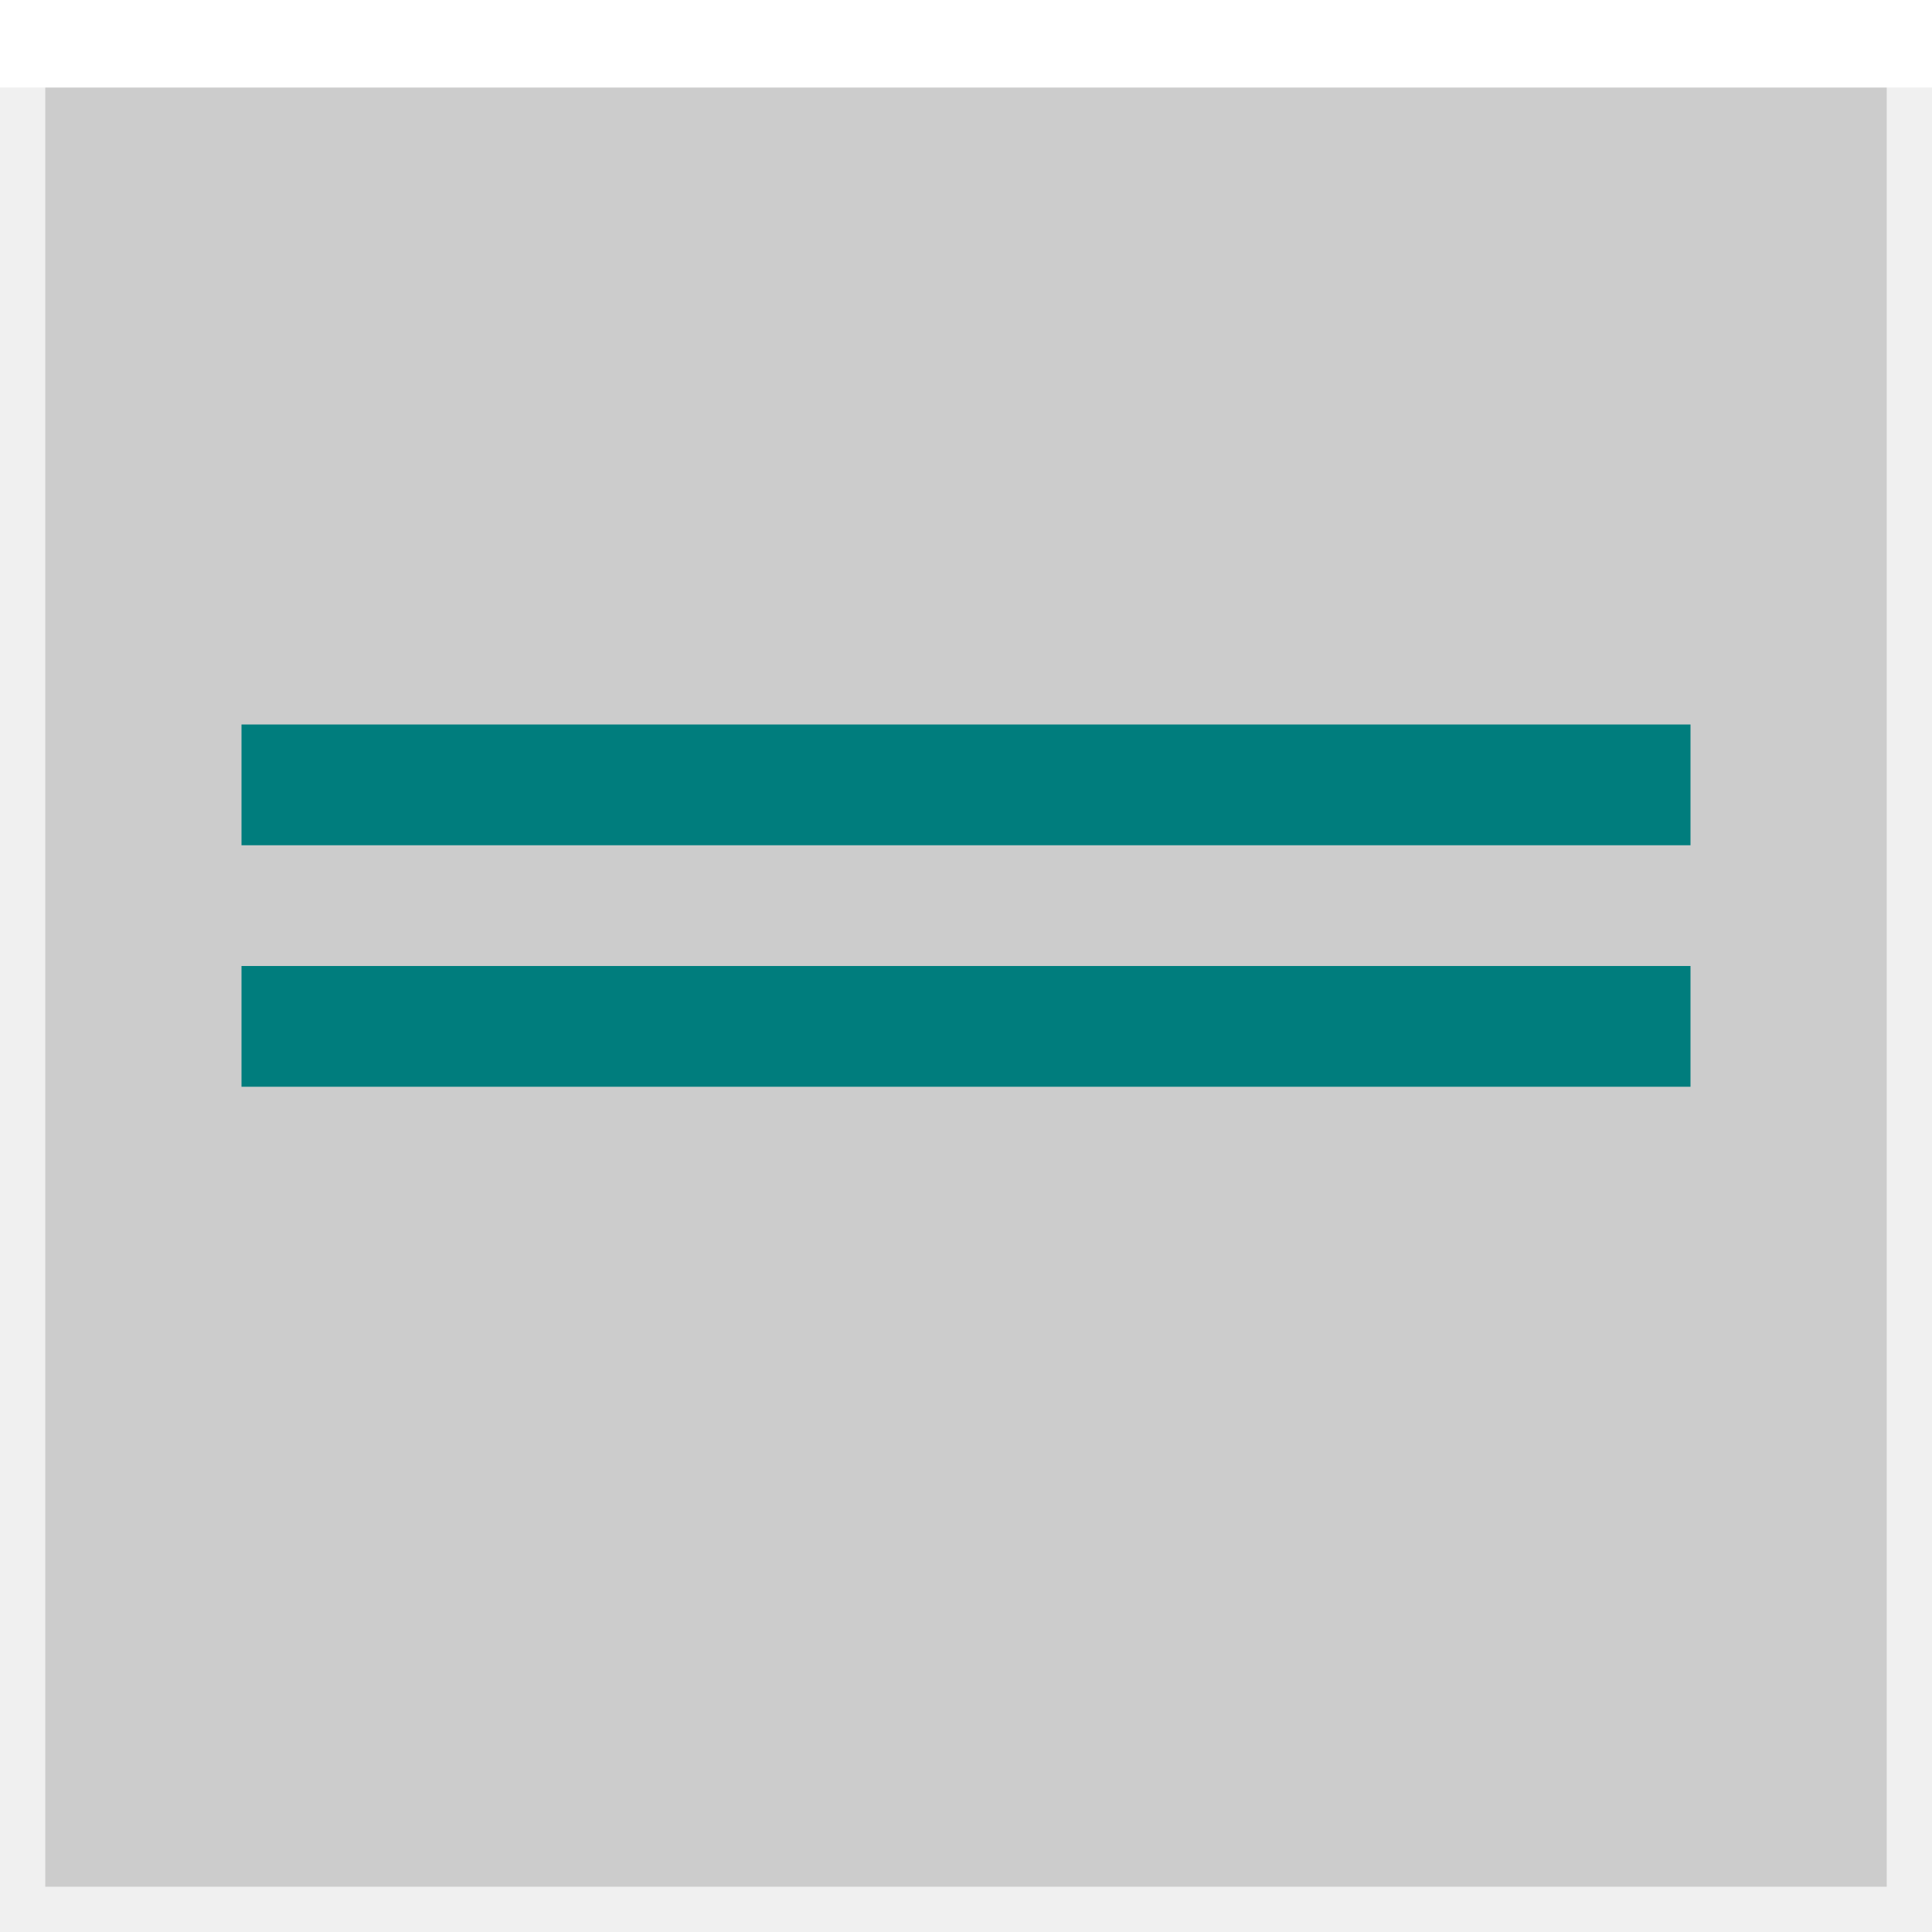
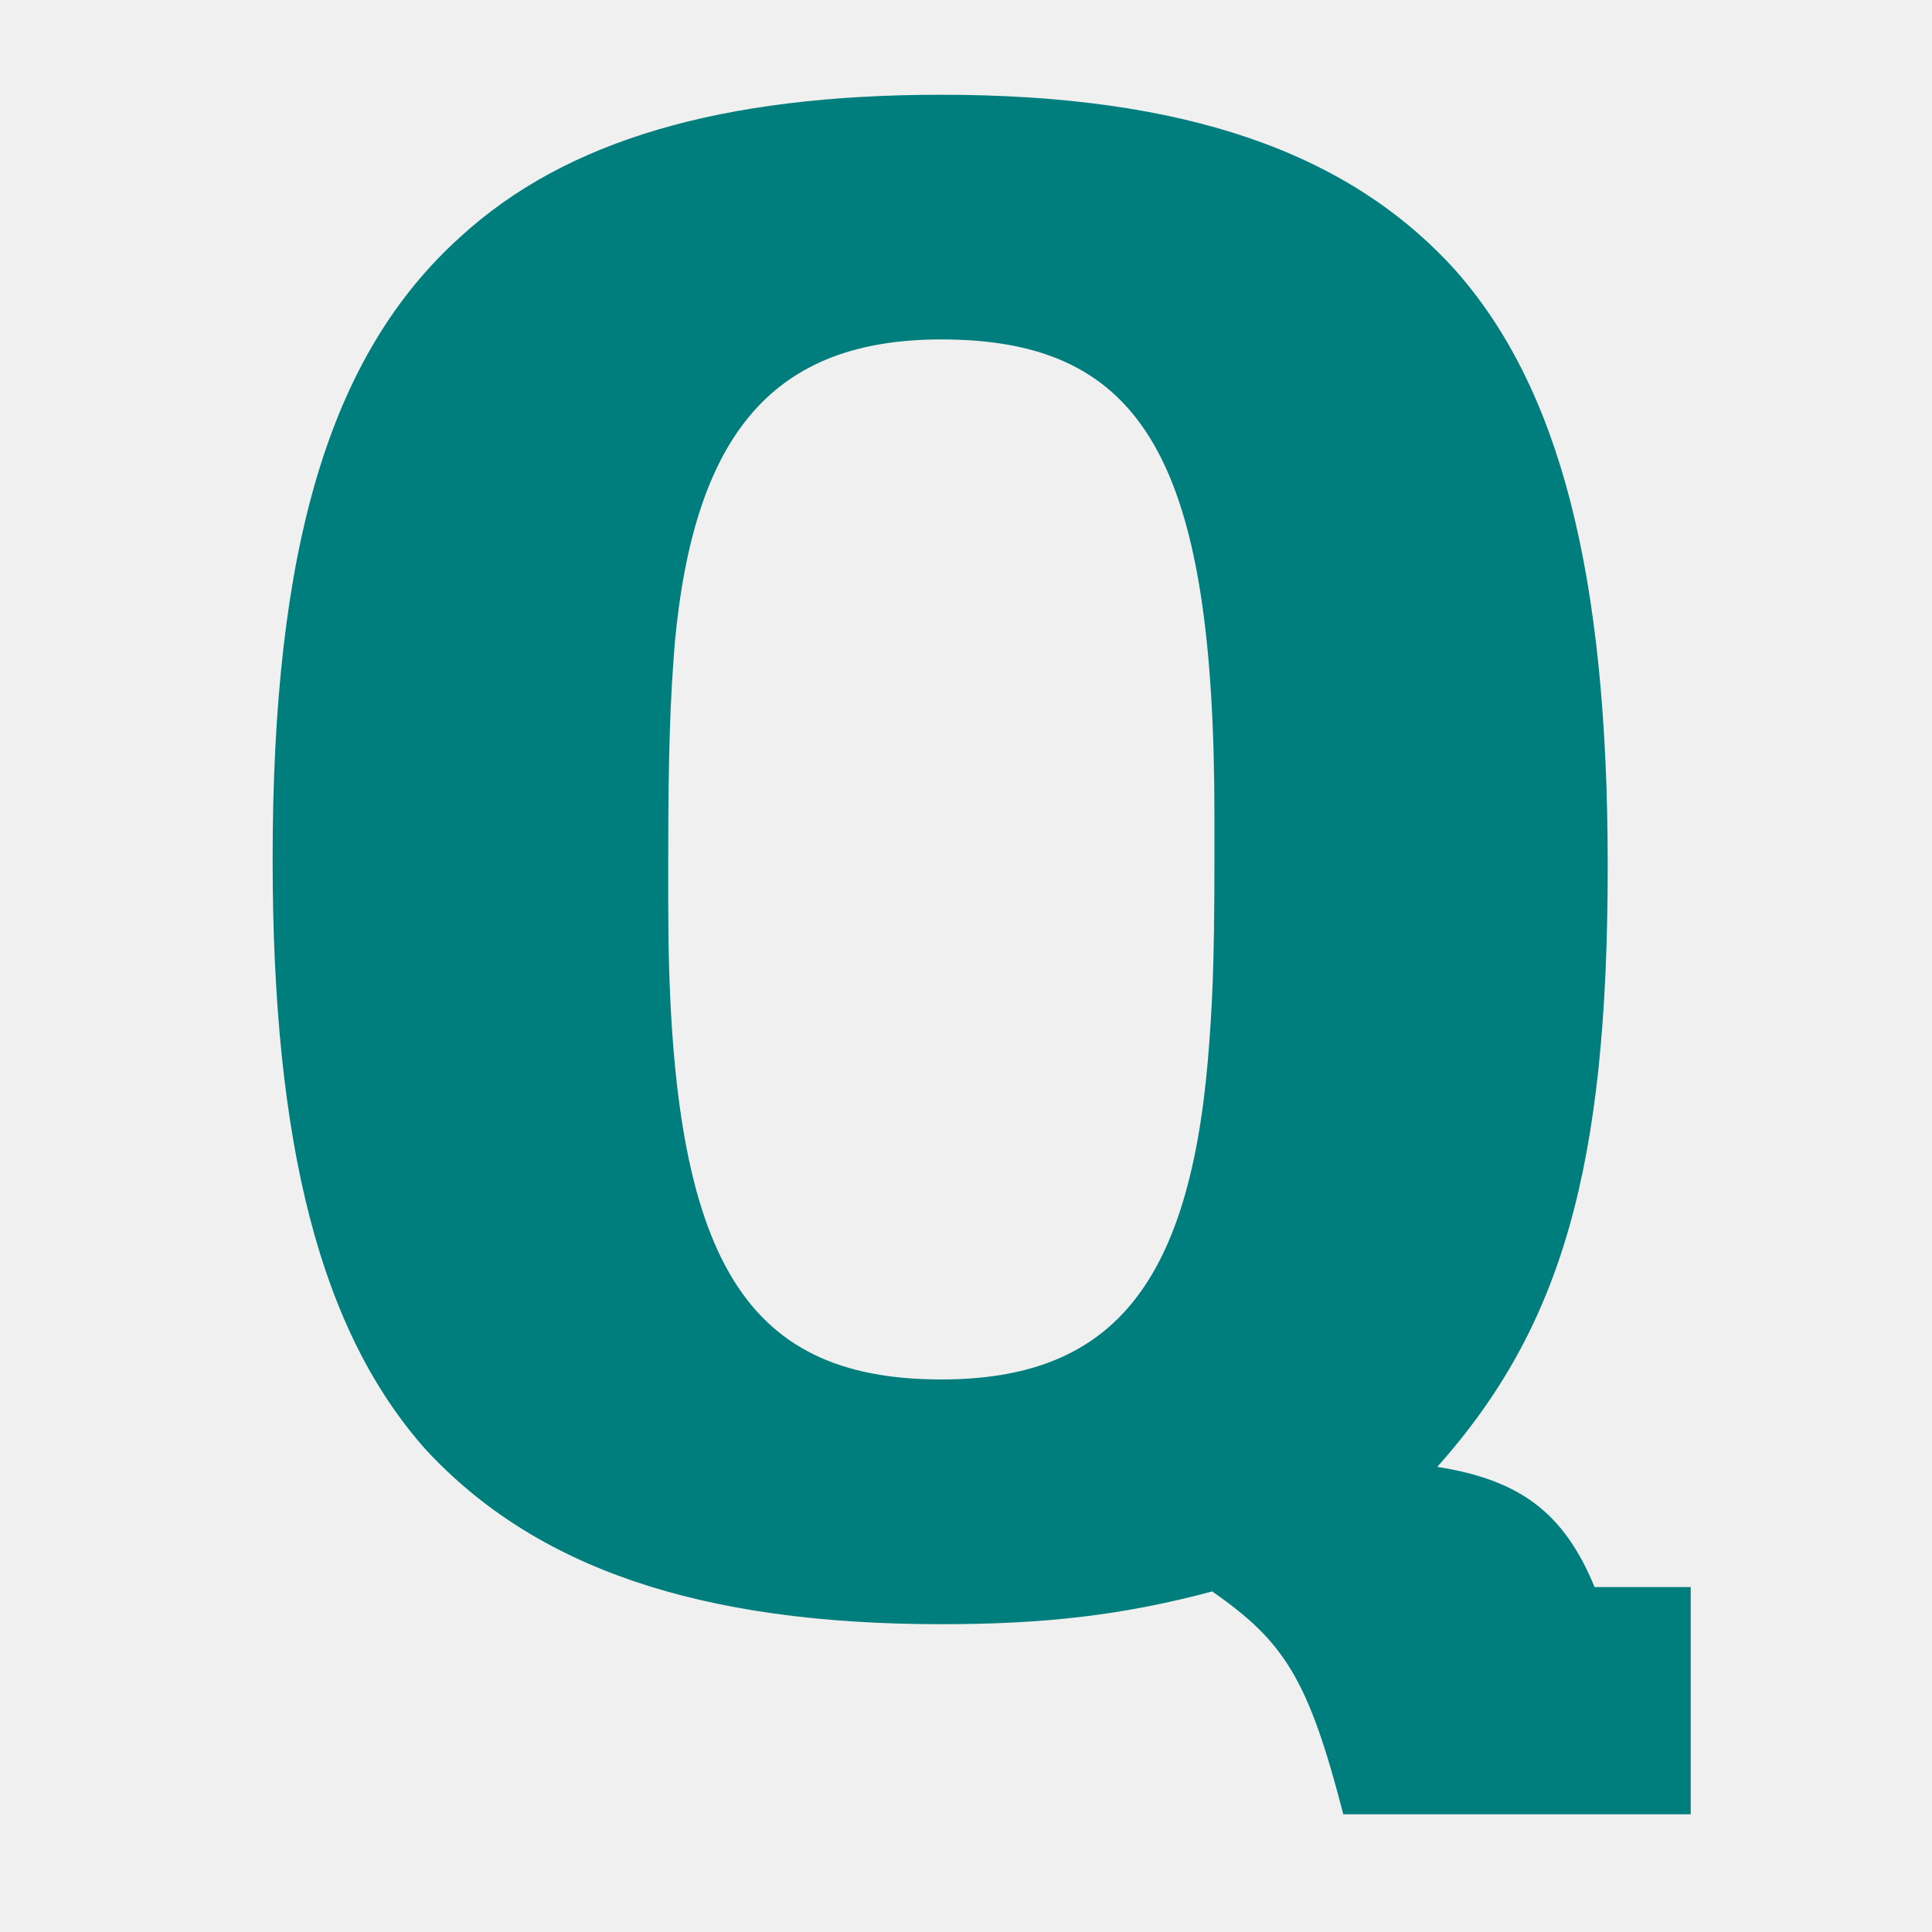
<svg xmlns="http://www.w3.org/2000/svg" version="1.1" x="0px" y="0px" width="16px" height="16px" viewBox="0 0.025 16 16" enable-background="new 0 0.025 16 16" xml:space="preserve" id="svg18">
  <defs id="defs2">

	
	
</defs>
-   <path style="fill:#cccccc" id="path6" d="M 0.375,15.65 V 0.4 h 15.25 v 15.25 z" />
-   <line stroke-miterlimit="10" x1="0" y1="0.375" x2="16" y2="0.375" id="line12" stroke-width="0.75" stroke="#FFFFFF" fill="none" />
-   <line fill="none" stroke="#007D7D" stroke-miterlimit="10" x1="2" y1="6.525" x2="14" y2="6.525" id="line14" />
-   <line fill="none" stroke="#007D7D" stroke-miterlimit="10" x1="2" y1="8.525" x2="14" y2="8.525" id="line16" />
+   <g aria-label="Q" style="font-style:normal;font-weight:normal;font-size:40px;line-height:1.25;font-family:sans-serif;letter-spacing:0px;word-spacing:0px;fill:#007d7d;fill-opacity:1;stroke:none;stroke-opacity:1" id="text12" transform="matrix(0.6785691,0,0,0.6785691,12.77904,8.402925)">
+     <path d="M 1.802,9.796 V 7.023 H 0.629 C 0.255,6.116 -0.278,5.716 -1.291,5.556 c 1.52,-1.707 2.08,-3.653 2.08,-7.333 0,-3.573 -0.587,-5.84 -1.867,-7.28 -1.307,-1.44 -3.307,-2.133 -6.267,-2.133 -2.693,0 -4.587,0.56 -5.867,1.733 -1.6,1.44 -2.293,3.787 -2.293,7.6 0,3.493 0.587,5.76 1.867,7.2 1.333,1.44 3.333,2.133 6.293,2.133 1.253,0 2.213,-0.107 3.307,-0.4 0.88,0.613 1.173,1.067 1.6,2.72 z M -4.011,-1.857 c 0,1.307 -0.027,1.813 -0.08,2.453 -0.24,2.773 -1.2,3.893 -3.253,3.893 -2.453,0 -3.333,-1.52 -3.333,-5.813 v -0.533 c 0,-1.36 0.027,-1.973 0.08,-2.64 0.24,-2.587 1.227,-3.707 3.253,-3.707 2.48,0 3.333,1.493 3.333,5.813 z" style="font-style:normal;font-variant:normal;font-weight:normal;font-stretch:normal;font-size:26.667px;font-family:Technotyp;-inkscape-font-specification:Technotyp;fill:#007d7d;fill-opacity:1;stroke:none;stroke-opacity:1" id="path14" />
+   </g>
</svg>
